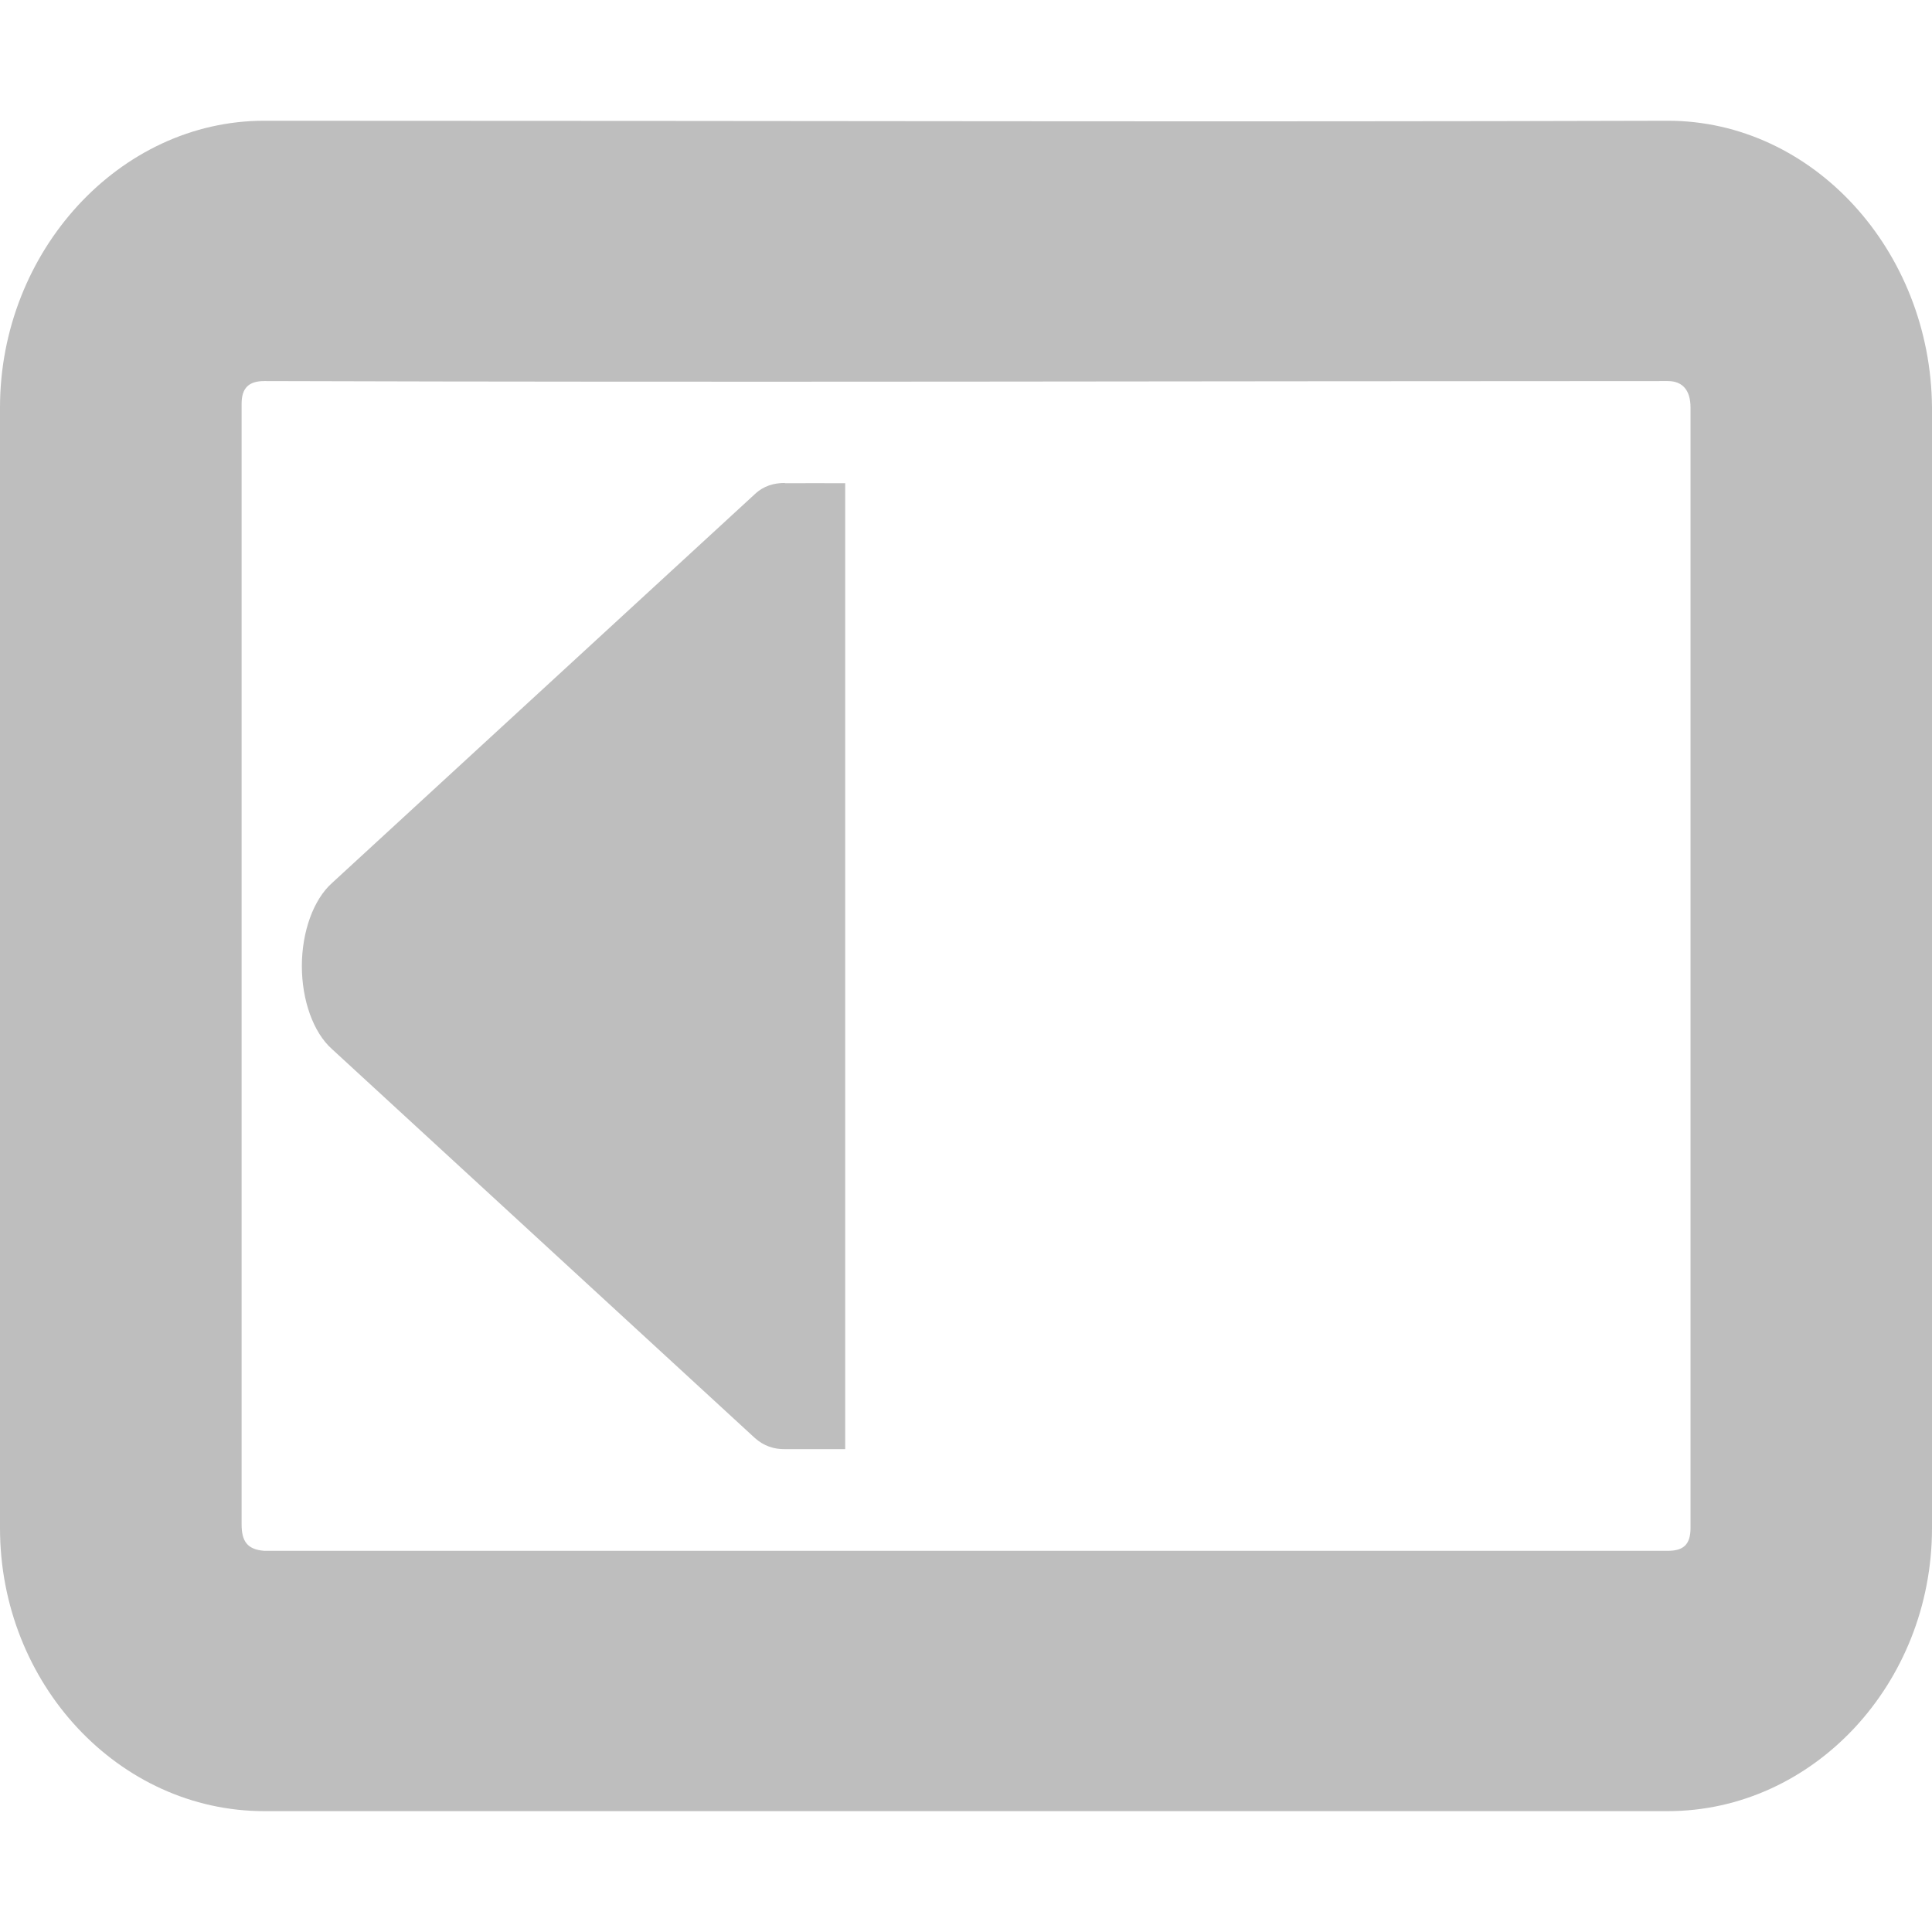
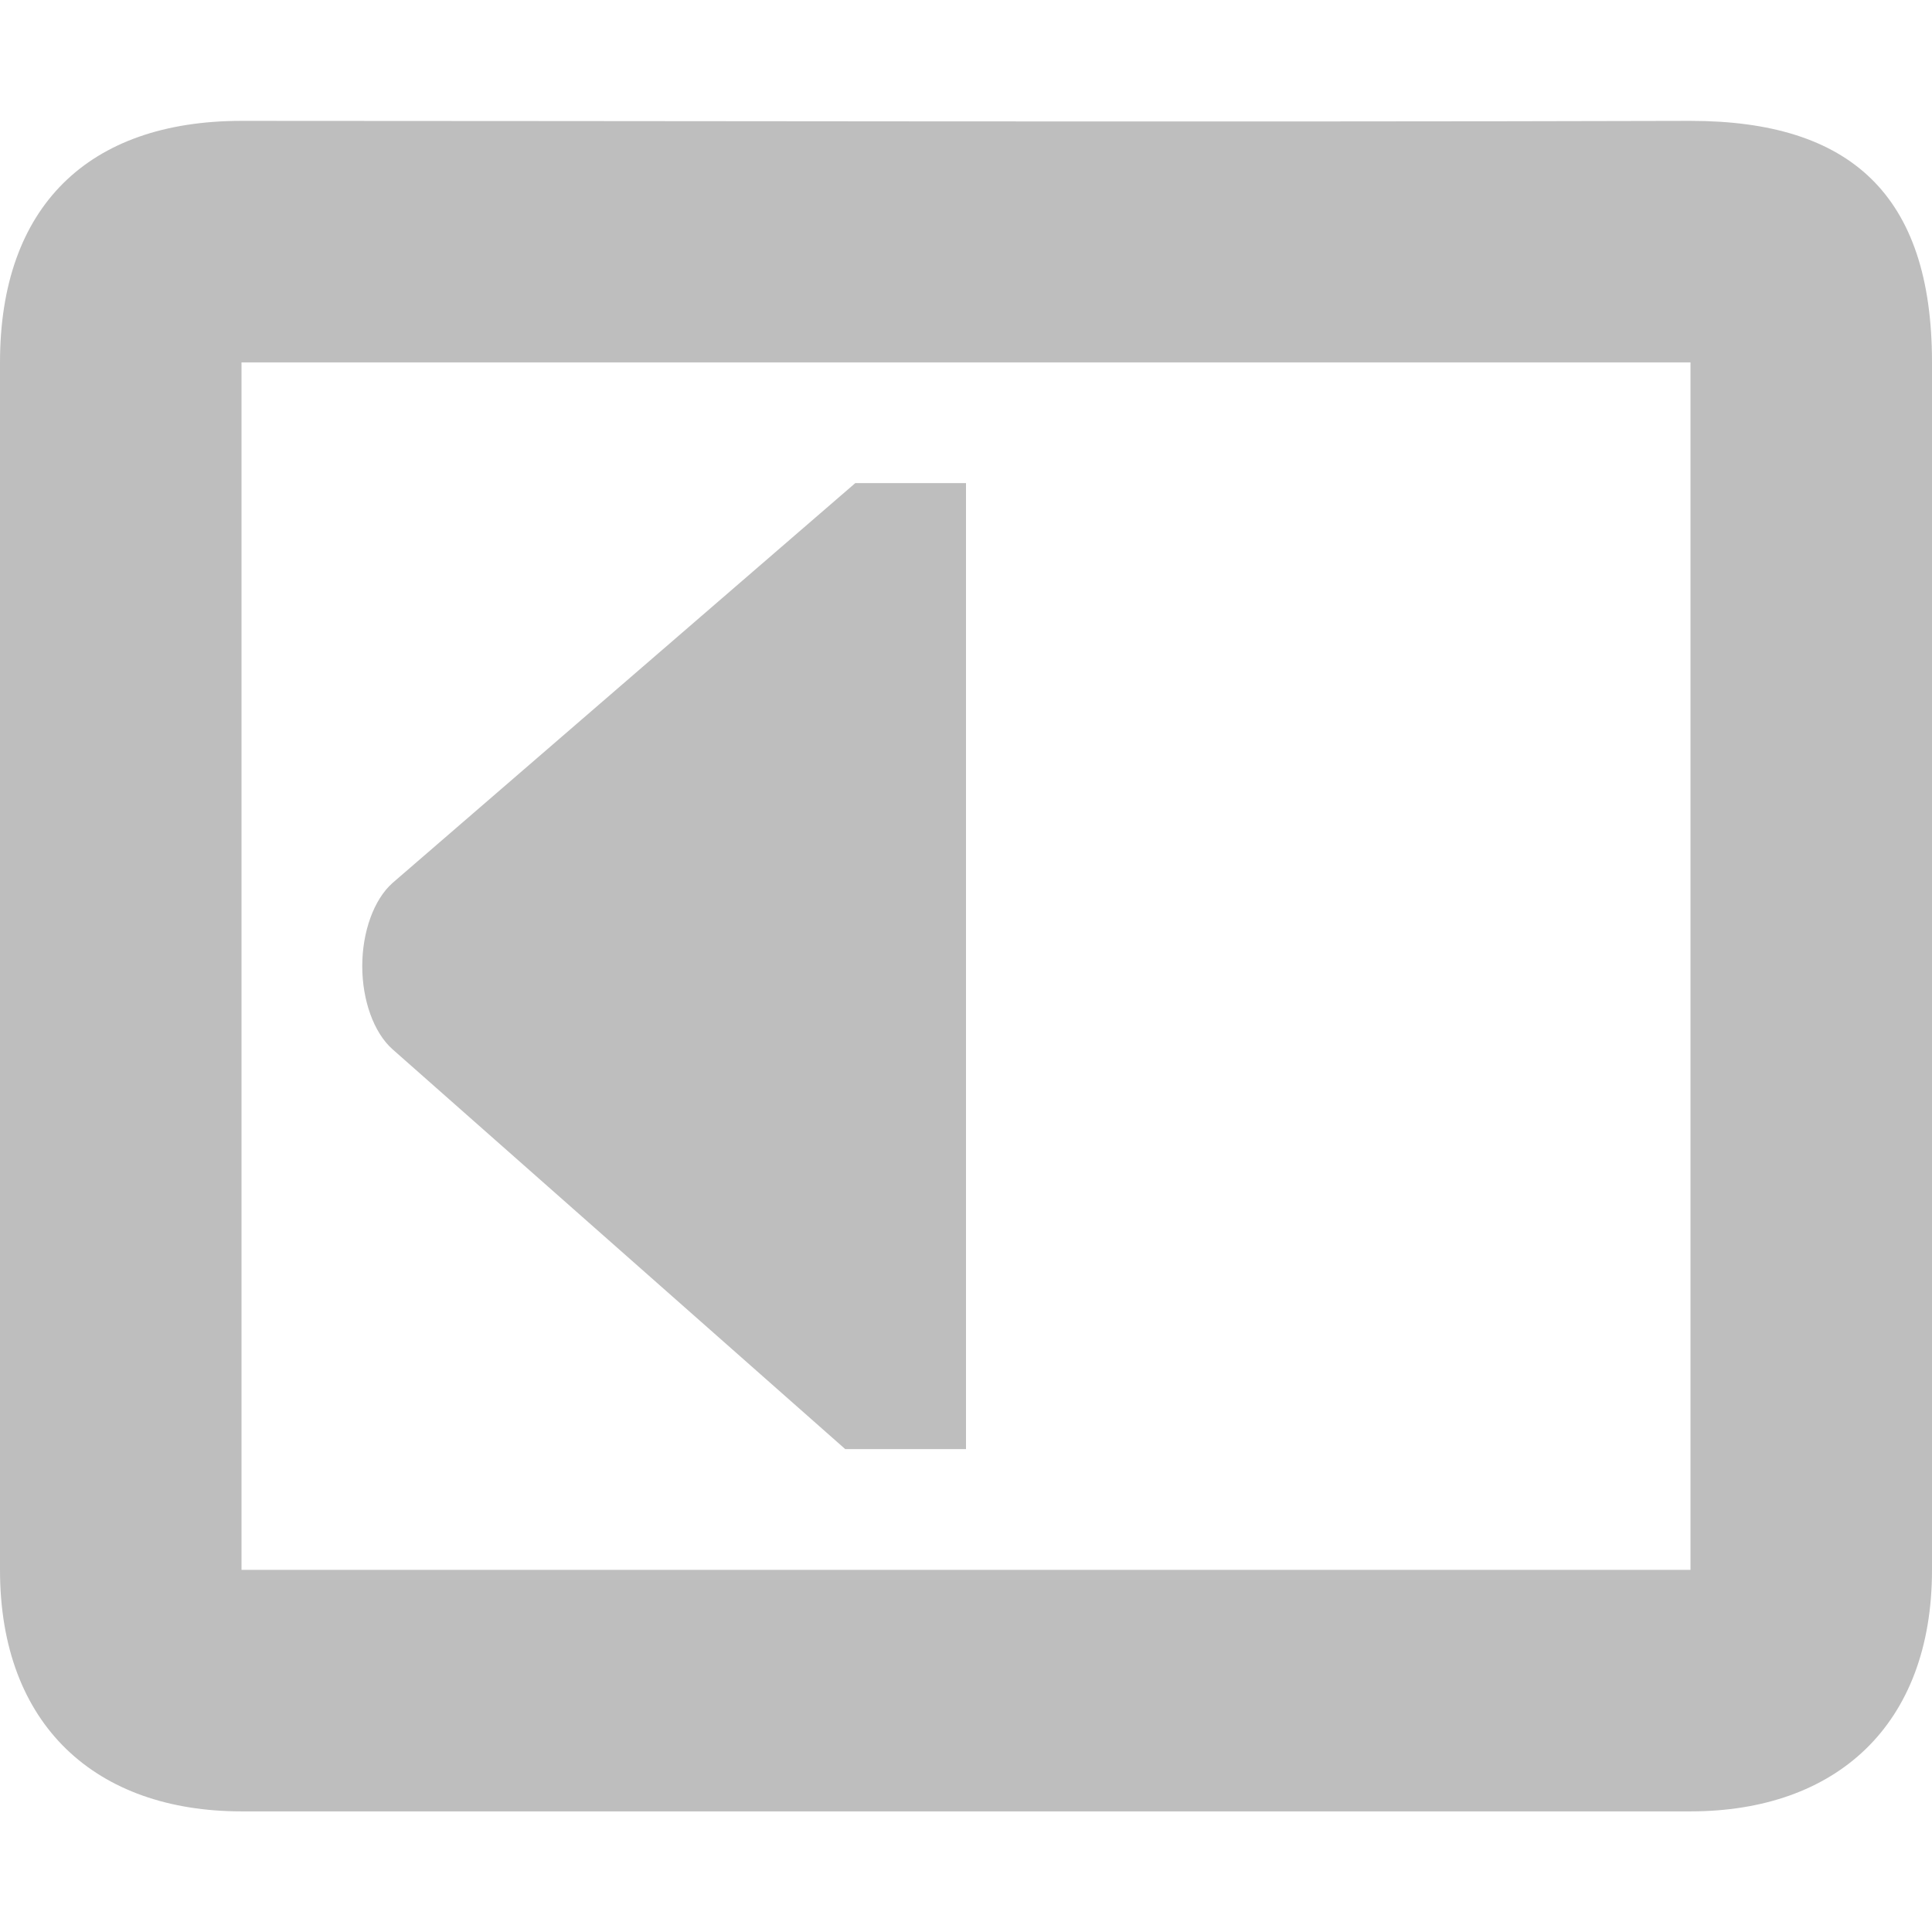
- <svg xmlns="http://www.w3.org/2000/svg" height="16.001" width="16" version="1.1">
-   <path d="m2.188 1c-1.2 0-2.188 1.084-2.188 2.375v9.281c0 1.291 0.986 2.344 2.188 2.344h11.625c1.202 0 2.188-1.053 2.188-2.344v-9.281c-0.01-1.302-0.988-2.375-2.188-2.375-3.887 0.011-6.879 5e-7 -11.625 0zm0 2.156c3.874 0.012 7.748 0 11.625 0 0.124 0 0.188 0.078 0.188 0.219v9.281c0 0.141-0.064 0.188-0.188 0.188h-11.625c-0.14-0.011-0.187-0.079-0.187-0.219v-9.281c0-0.129 0.058-0.188 0.188-0.188zm4.312 0.844c-0.088 0-0.174 0.022-0.25 0.094l-3.5 3.219c-0.155 0.138-0.25 0.406-0.25 0.688 0 0.281 0.094 0.55 0.25 0.688l3.5 3.219c0.076 0.069 0.162 0.095 0.25 0.094h0.5v-8c-0.167-0.001-0.333 0-0.5 0z" fill="#bebebe" />
+ <svg xmlns="http://www.w3.org/2000/svg" height="16" width="16" version="1.1">
+   <path d="m0 3.001v10c0 1.291 0.798 2 2 2h12c1.202 0 2-0.709 2-2v-10c0-1.39-0.678-2-2-2-3.887 0.011-9.027 2e-7 -12 0-1.271 0-2 0.712-2 2zm14 0v10h-12v-10zm-10.75 4.312c-0.155 0.138-0.25 0.406-0.25 0.688s0.095 0.55 0.25 0.688l3.75 3.312h1v-8l-0.917 0z" fill="#bebebe" />
</svg>
